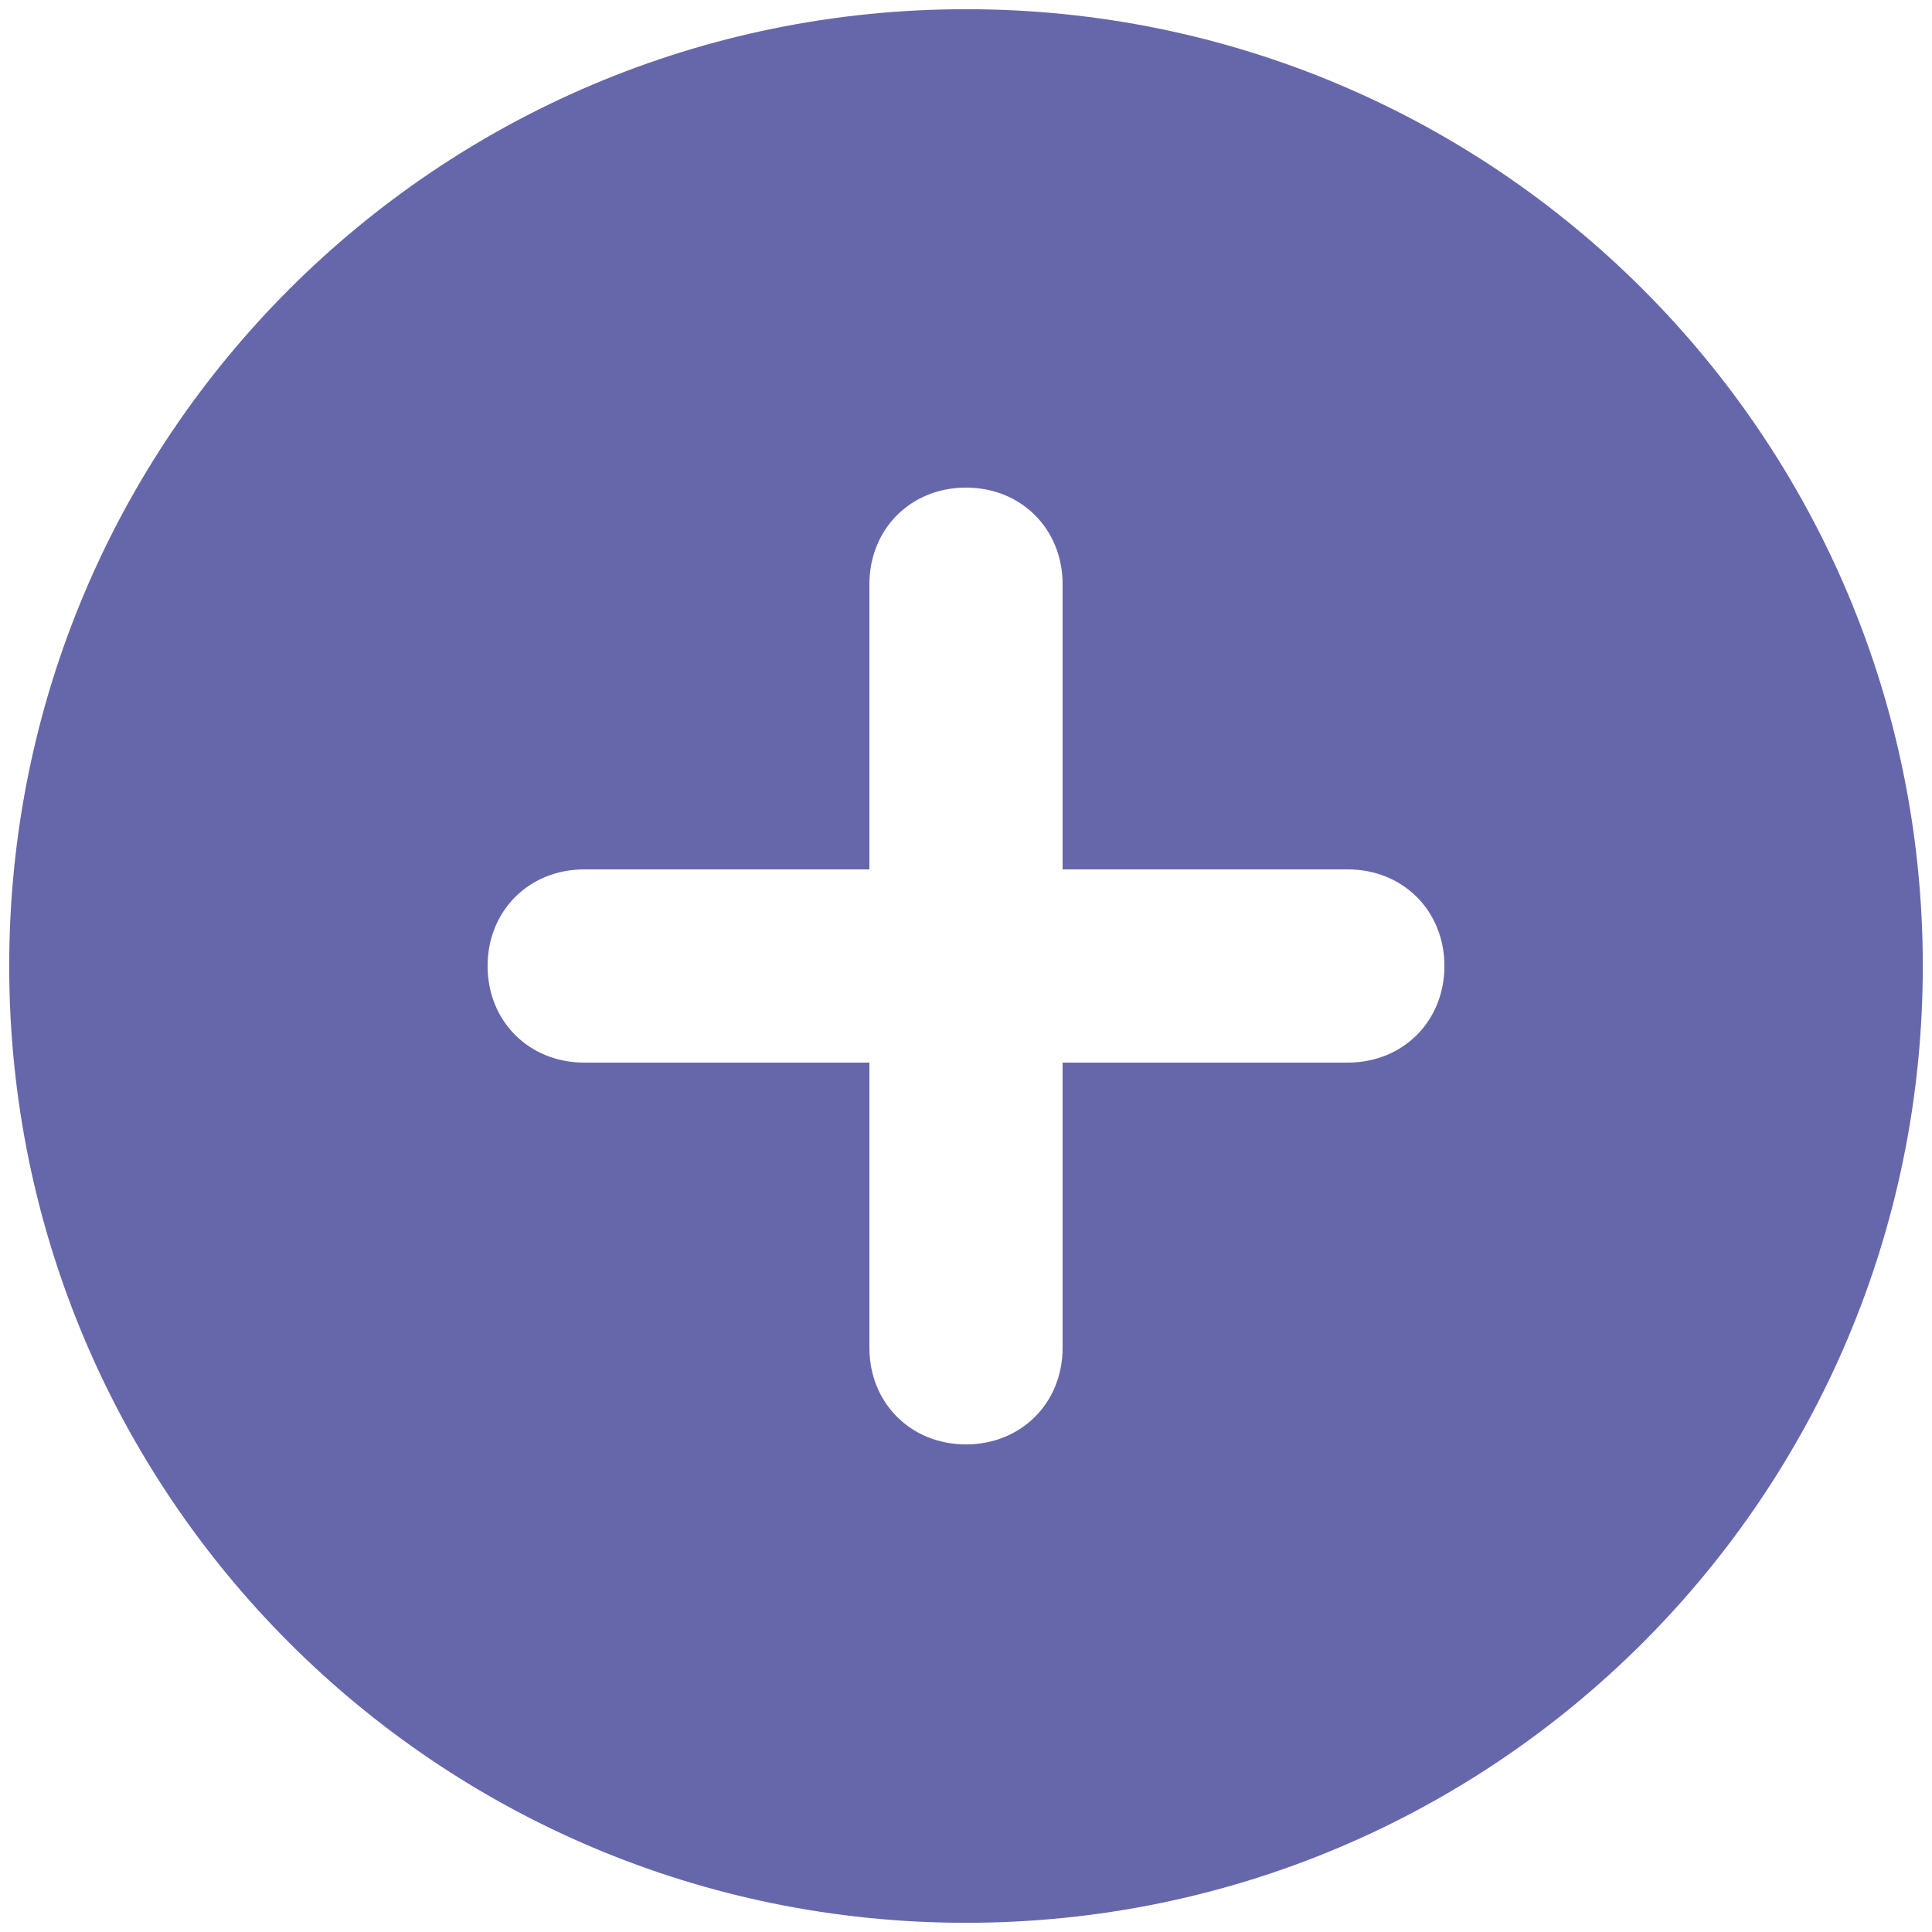
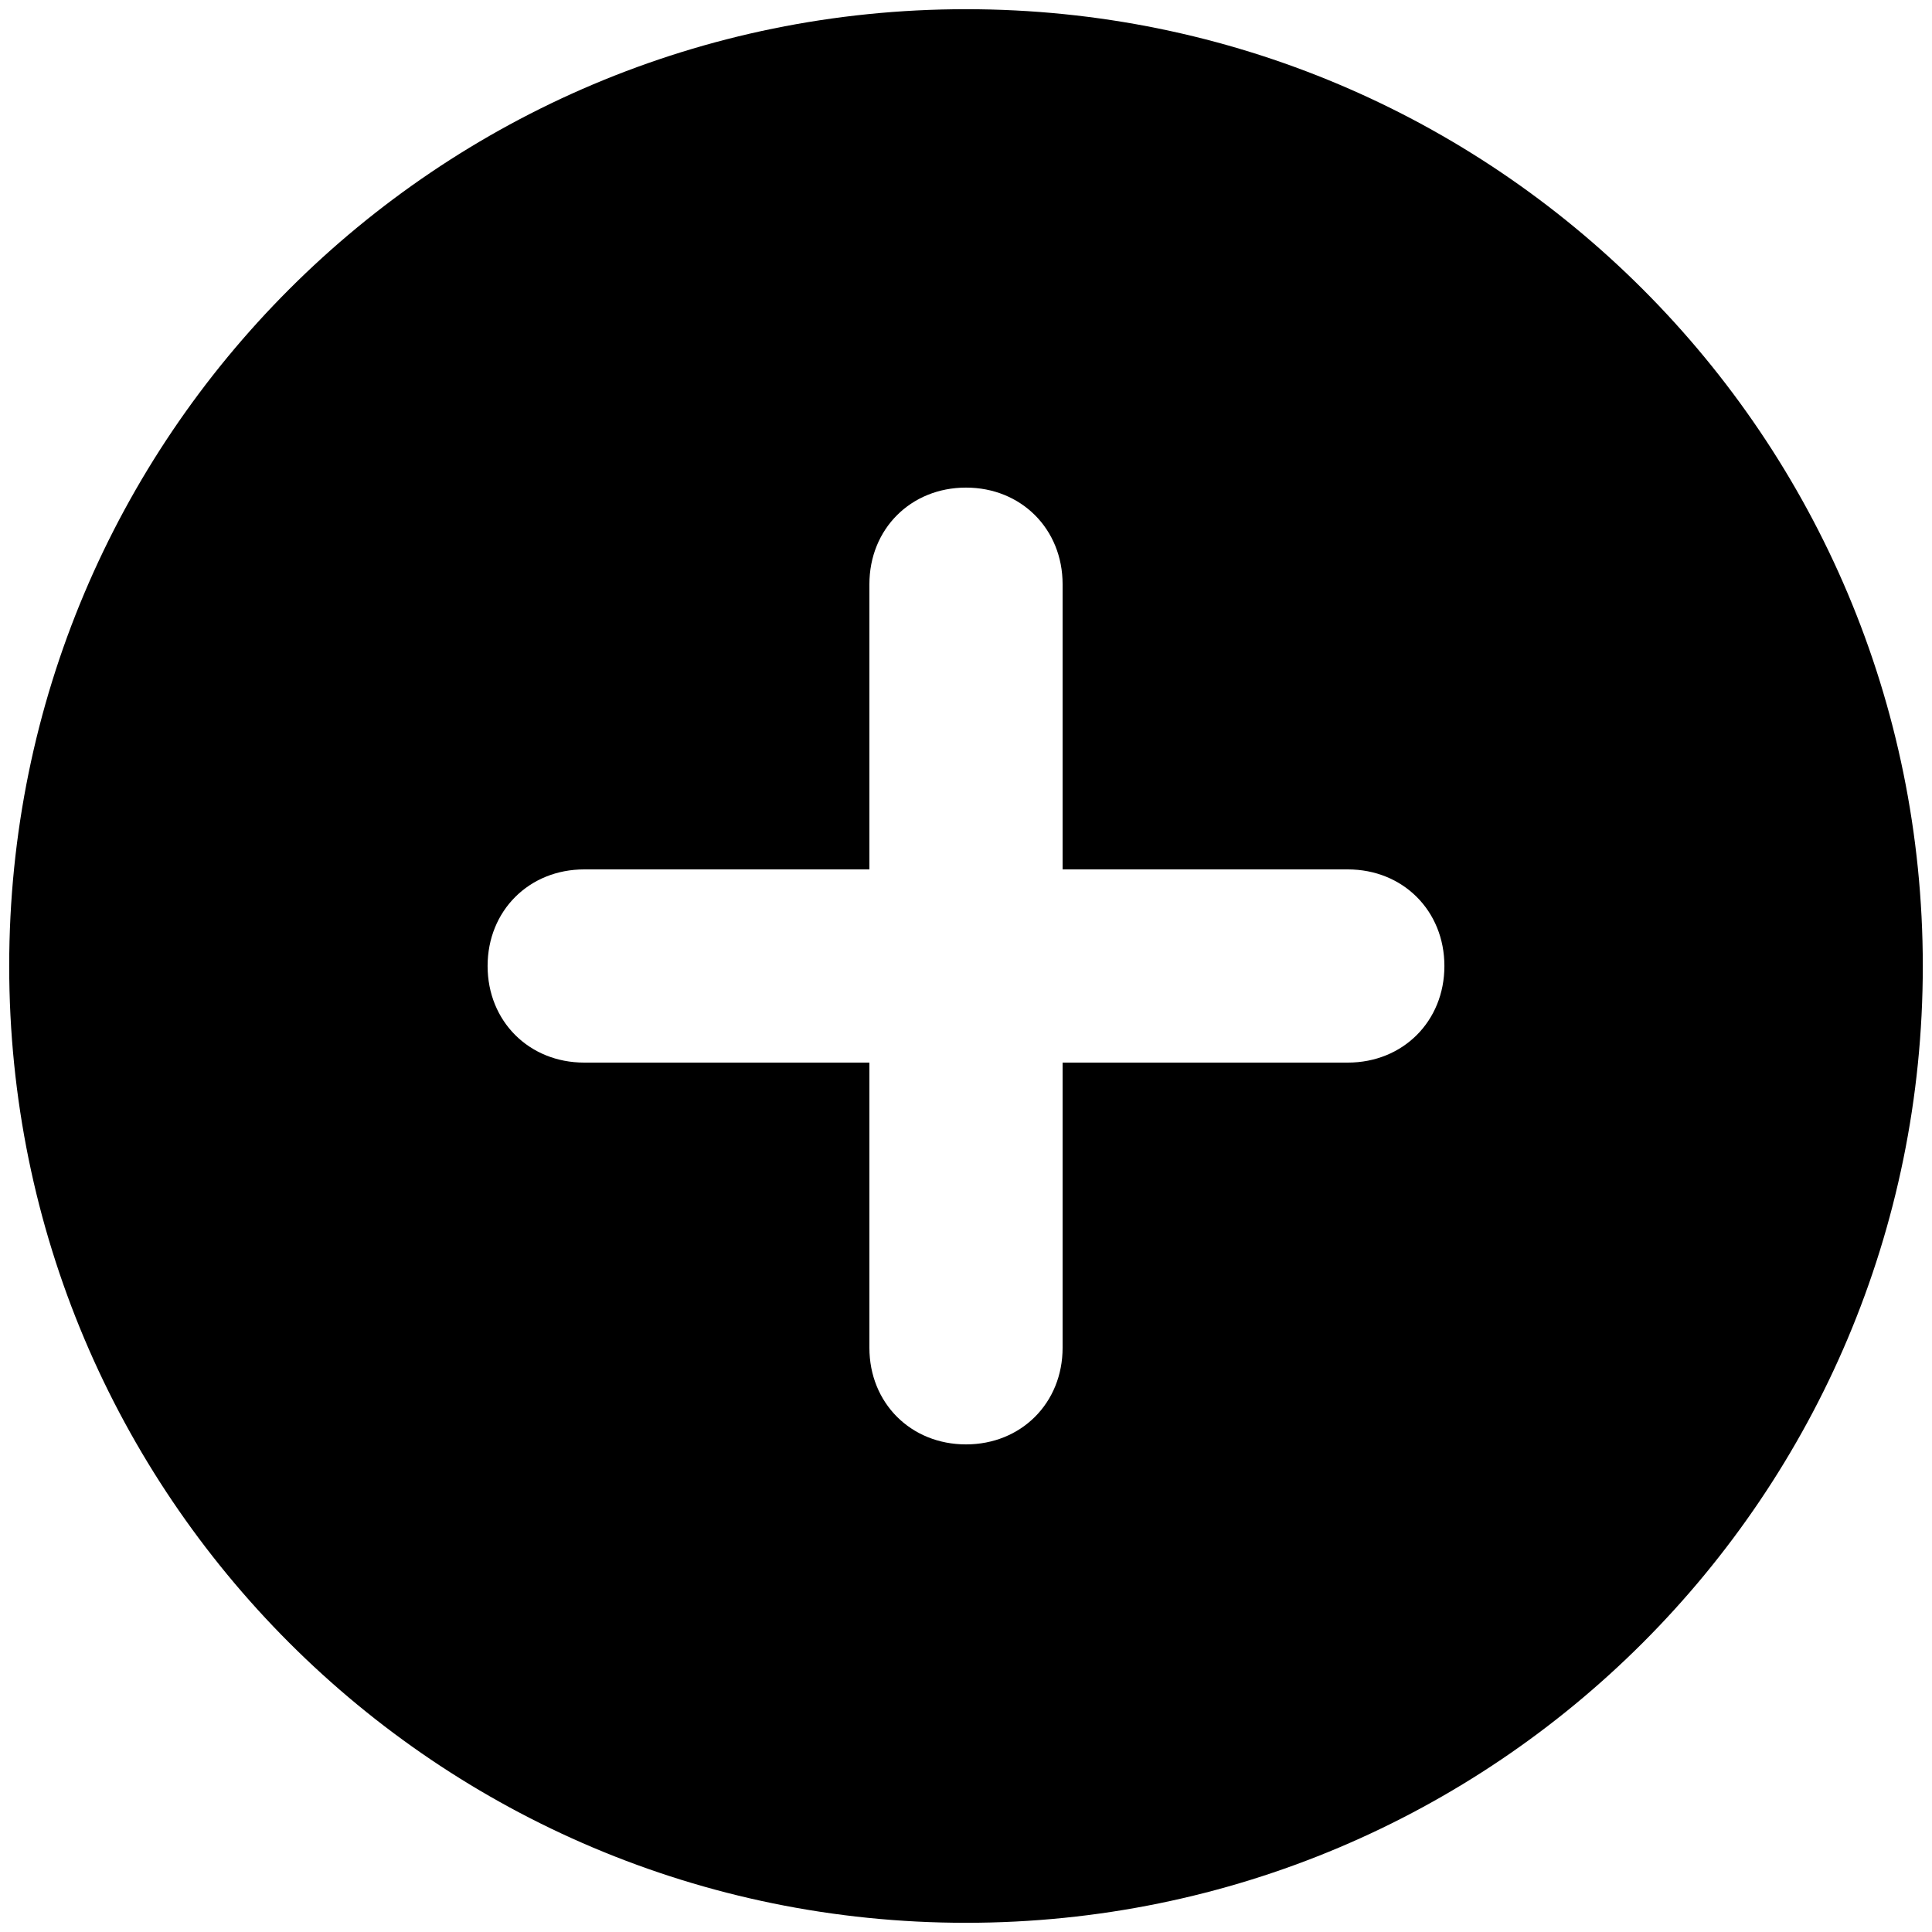
- <svg xmlns="http://www.w3.org/2000/svg" version="1.1" id="레이어_1" x="0px" y="0px" viewBox="0 0 42 42" style="enable-background:new 0 0 42 42;" xml:space="preserve">
-   <style type="text/css">
- 	.st0{fill:#6667AB;}
- </style>
-   <path class="st0" d="M21,0.2C9.5,0.2,0.2,9.5,0.2,21c0,11.5,9.3,20.8,20.8,20.8c11.5,0,20.8-9.3,20.8-20.8C41.8,9.5,32.5,0.2,21,0.2  z M29.3,23.1h-6.2v6.2c0,1.2-0.9,2.1-2.1,2.1s-2.1-0.9-2.1-2.1v-6.2h-6.2c-1.2,0-2.1-0.9-2.1-2.1c0-1.2,0.9-2.1,2.1-2.1h6.2v-6.2  c0-1.2,0.9-2.1,2.1-2.1s2.1,0.9,2.1,2.1v6.2h6.2c1.2,0,2.1,0.9,2.1,2.1C31.4,22.2,30.5,23.1,29.3,23.1z" />
+ <svg xmlns="http://www.w3.org/2000/svg" viewBox="0 0 42 42" fill="none">
+   <path d="M21,0.2C9.5,0.2,0.2,9.5,0.2,21c0,11.5,9.3,20.8,20.8,20.8c11.5,0,20.8-9.3,20.8-20.8C41.8,9.5,32.5,0.2,21,0.2 z M29.3,23.1h-6.2v6.2c0,1.2-0.9,2.1-2.1,2.1s-2.1-0.9-2.1-2.1v-6.2h-6.2c-1.2,0-2.1-0.9-2.1-2.1c0-1.2,0.9-2.1,2.1-2.1h6.2v-6.2 c0-1.2,0.9-2.1,2.1-2.1s2.1,0.9,2.1,2.1v6.2h6.2c1.2,0,2.1,0.9,2.1,2.1C31.4,22.2,30.5,23.1,29.3,23.1z" fill="currentColor" />
</svg>
